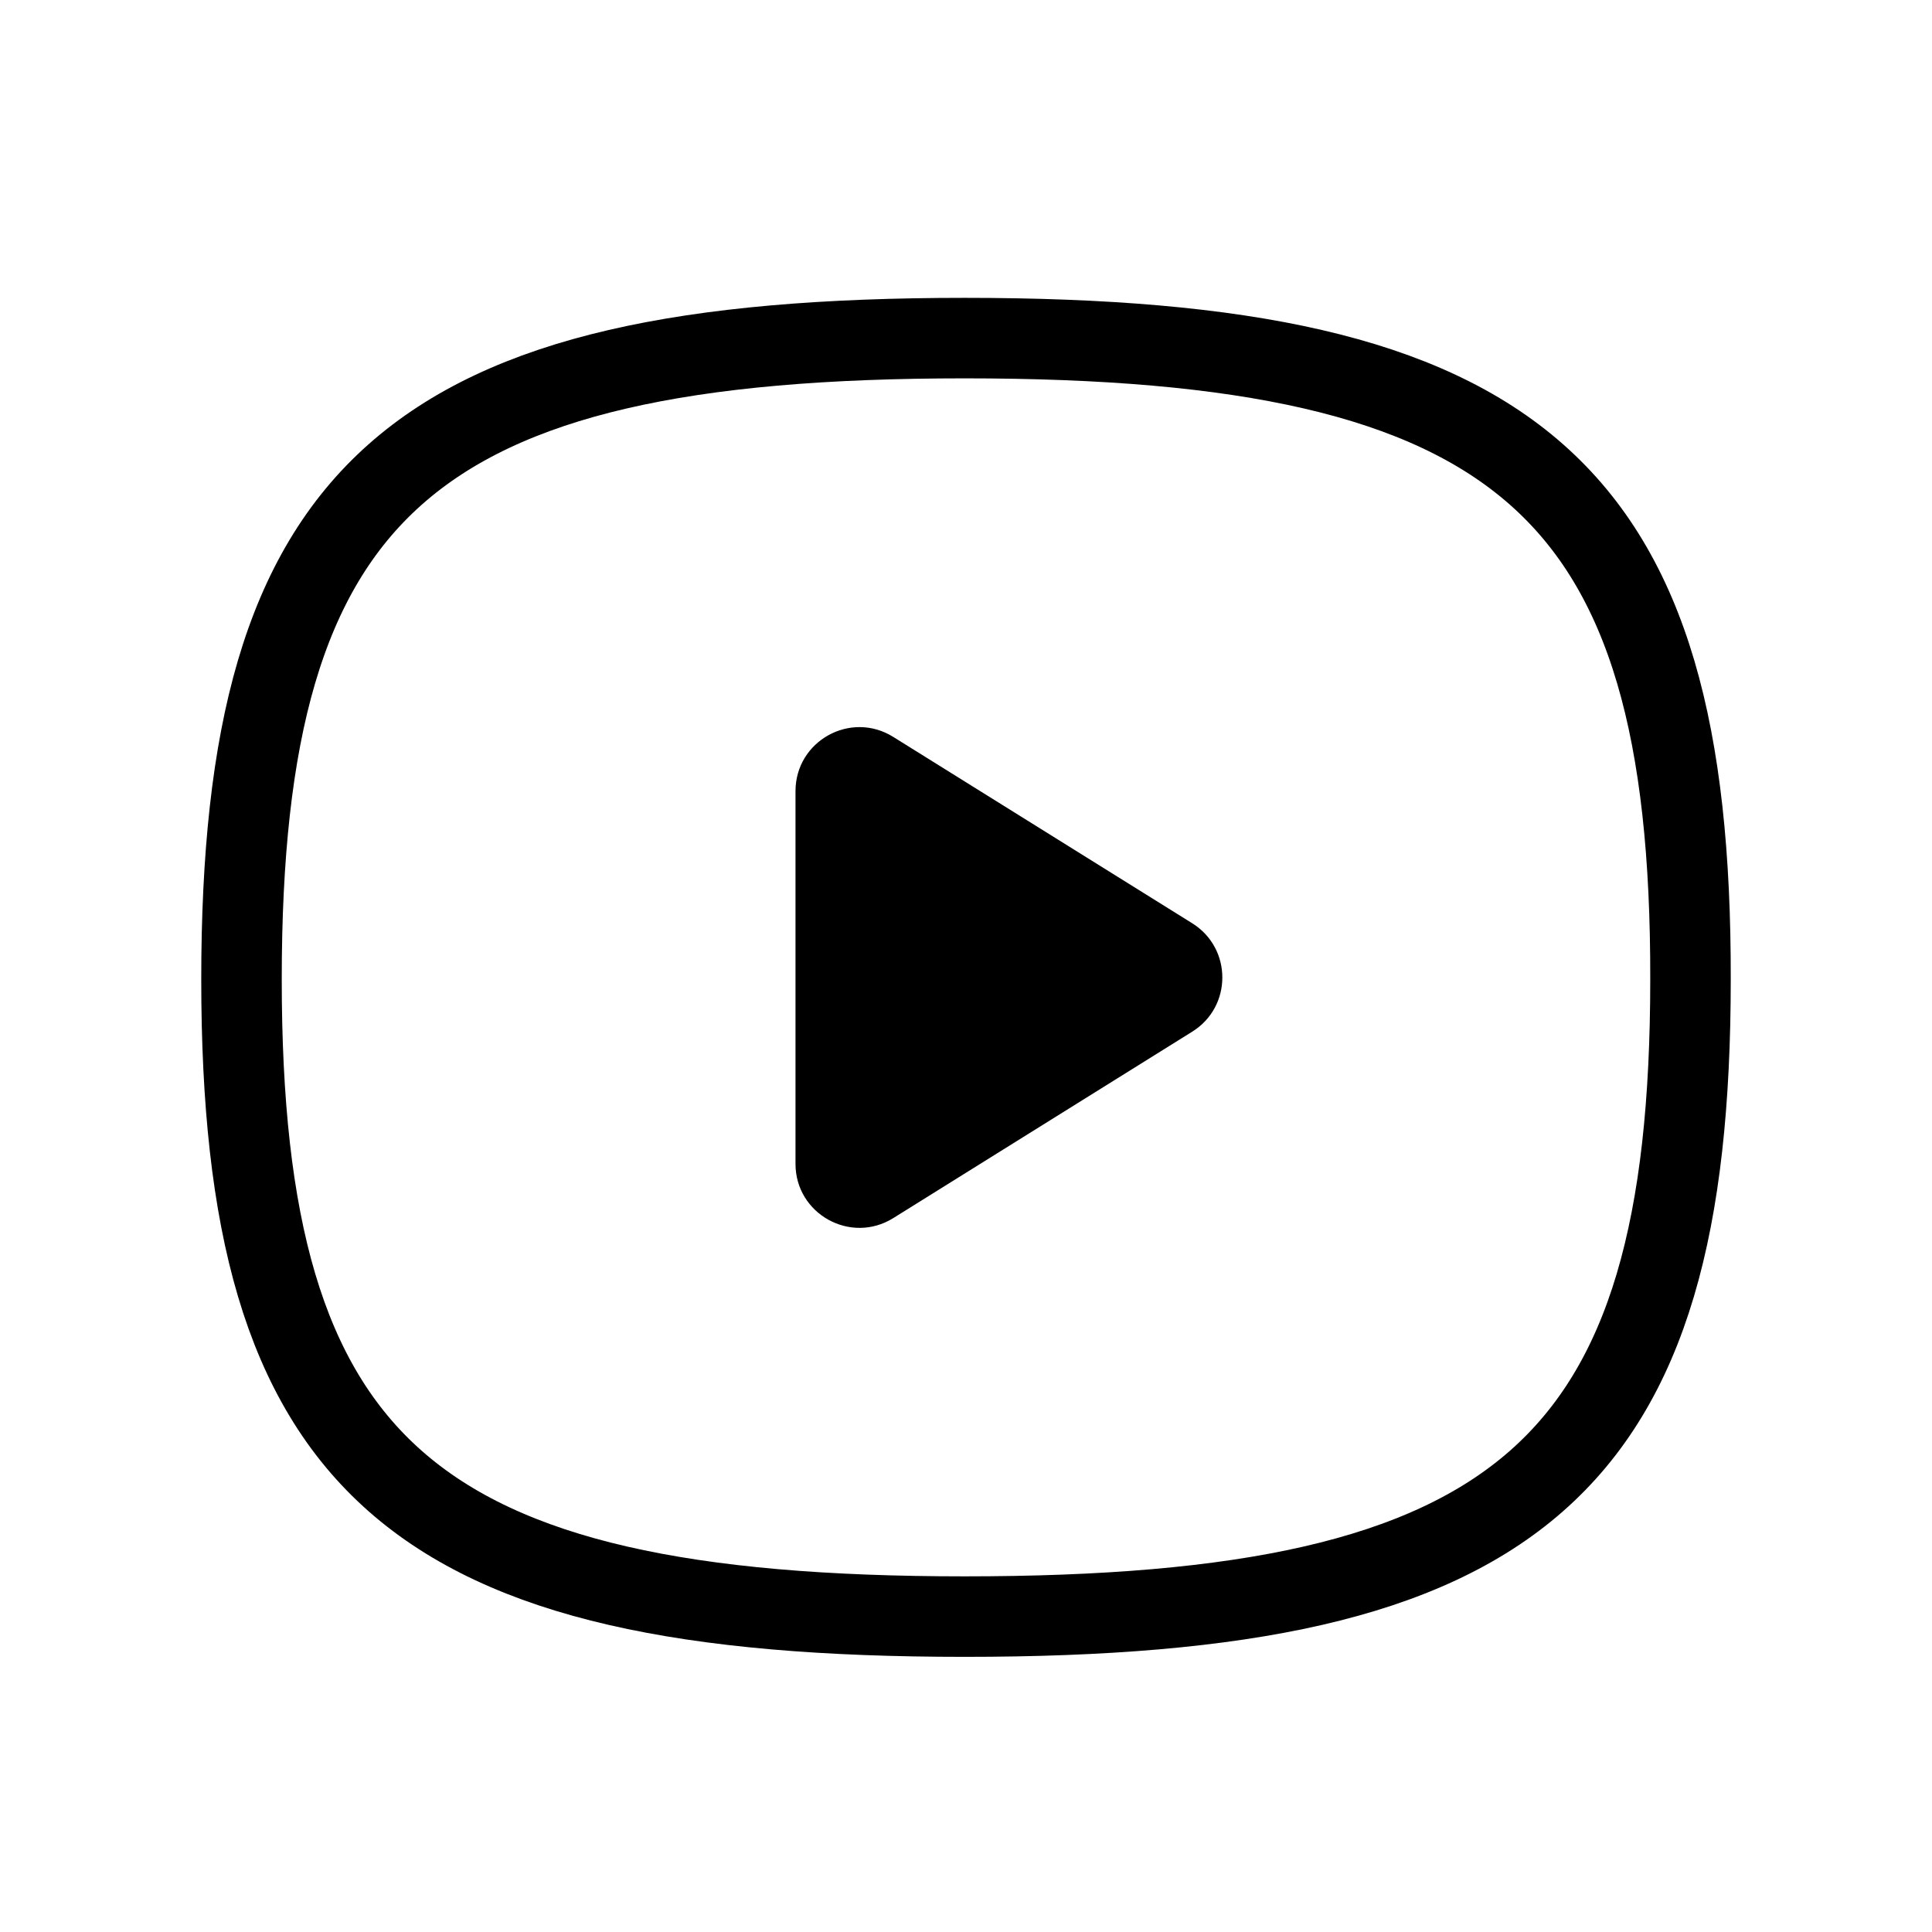
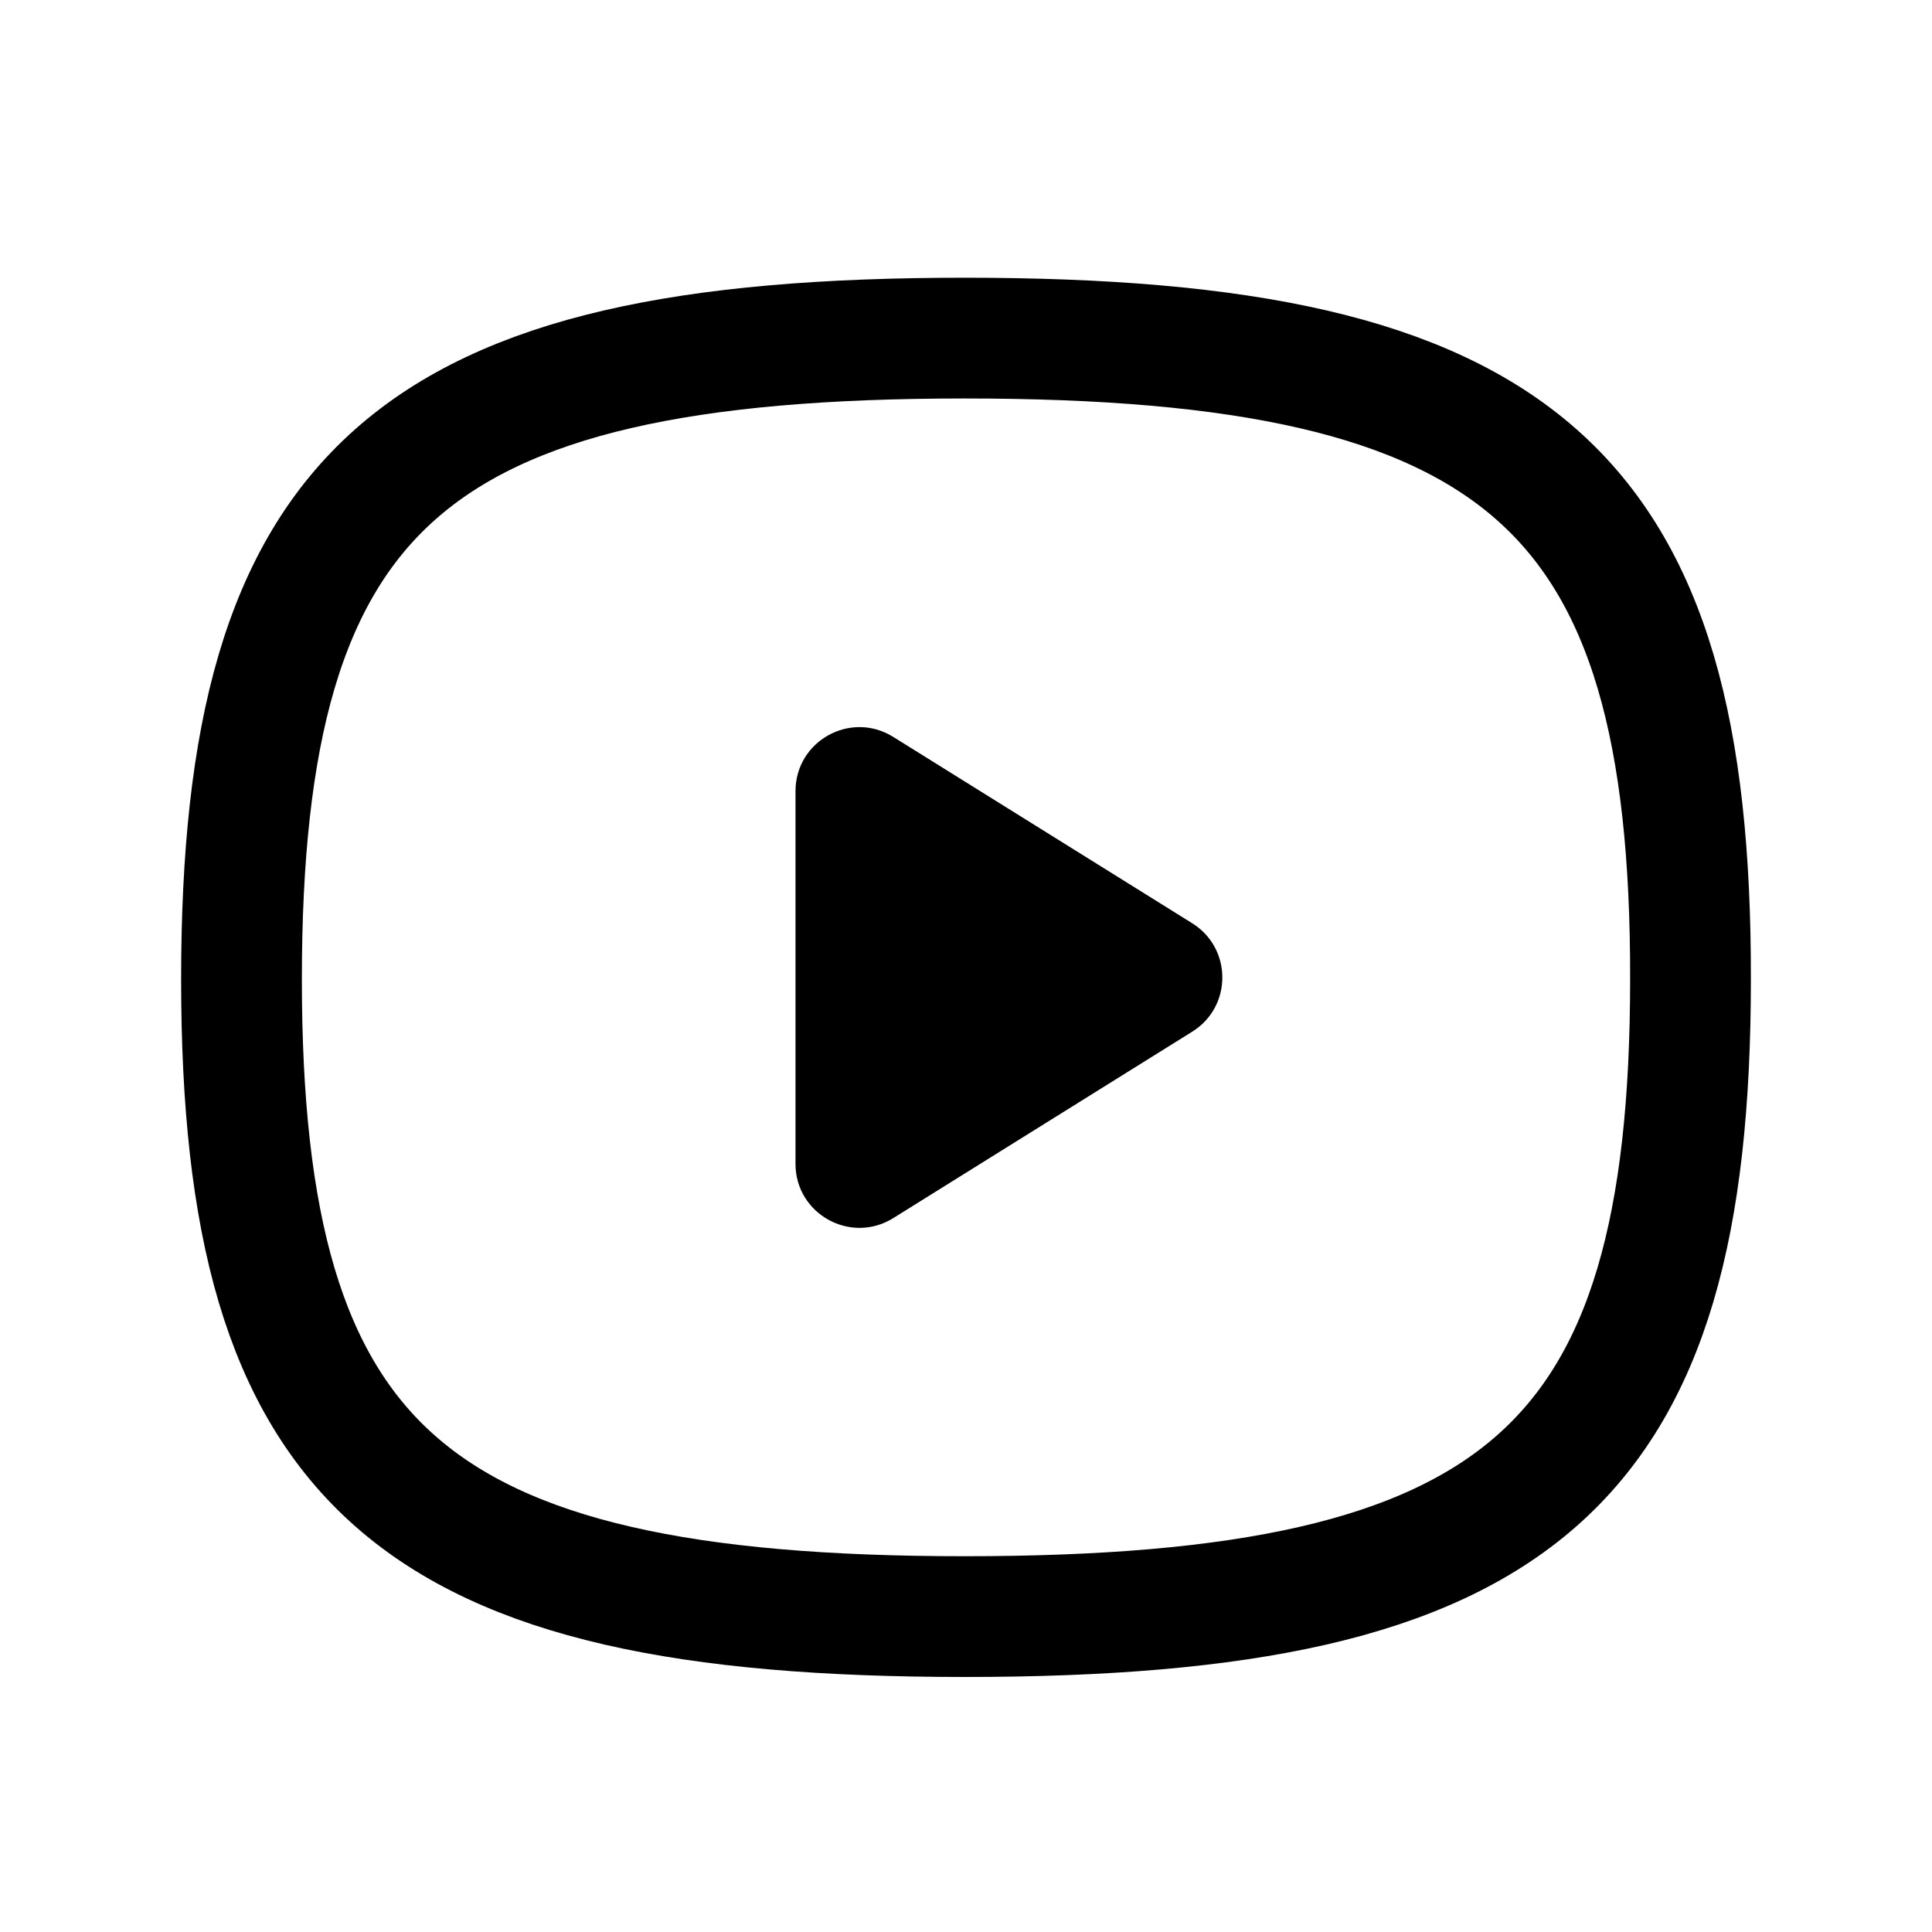
- <svg xmlns="http://www.w3.org/2000/svg" width="24" height="24" viewBox="0 0 24 24" fill="none">
+ <svg xmlns="http://www.w3.org/2000/svg" stroke-width="1.5px" width="24" height="24" viewBox="0 0 24 24" fill="none">
  <path fill-rule="evenodd" clip-rule="evenodd" d="M14.81 11.469C15.309 11.78 15.309 12.506 14.81 12.816L11.096 15.132C10.567 15.461 9.882 15.081 9.882 14.458V9.828C9.882 9.204 10.567 8.824 11.096 9.154L14.81 11.469Z" fill="black" />
  <path fill-rule="evenodd" clip-rule="evenodd" d="M3 12.166C3 18.236 5.103 20.082 11.983 20.082C18.896 20.082 21 18.236 21 12.166C21.012 6.066 18.896 4.2 11.983 4.2C5.092 4.2 3 6.066 3 12.166Z" stroke="black" />
</svg>
